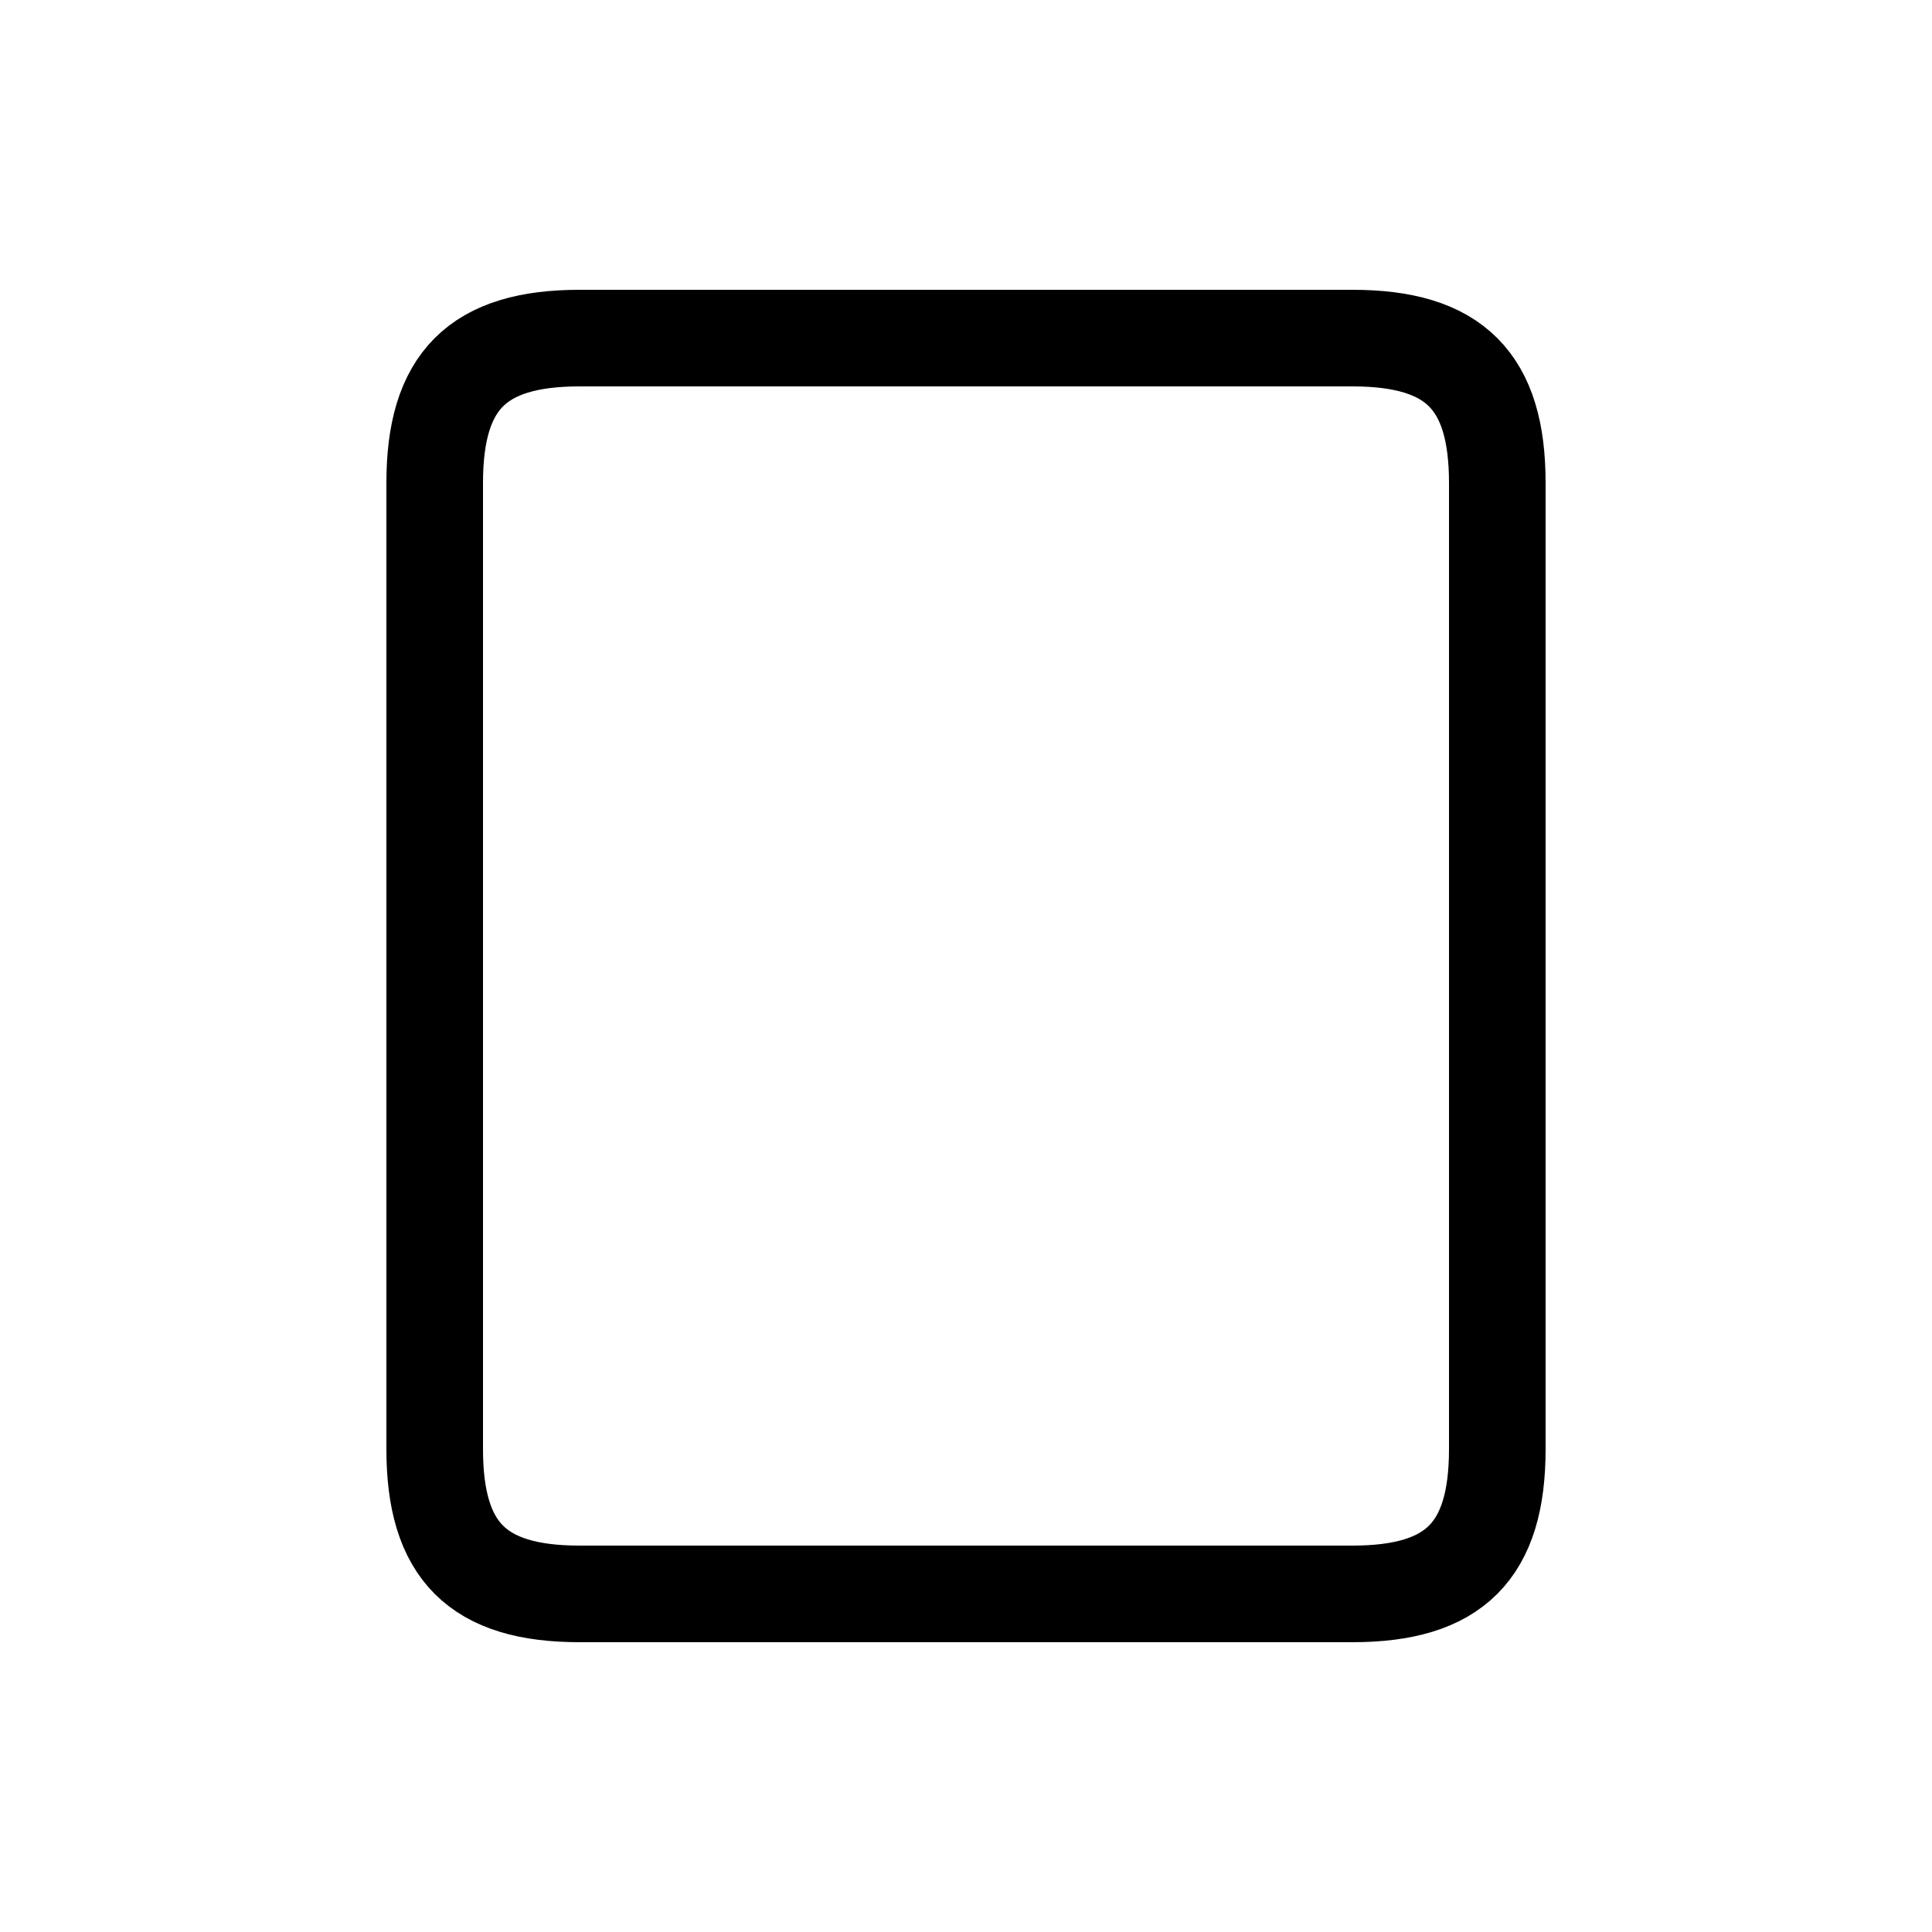
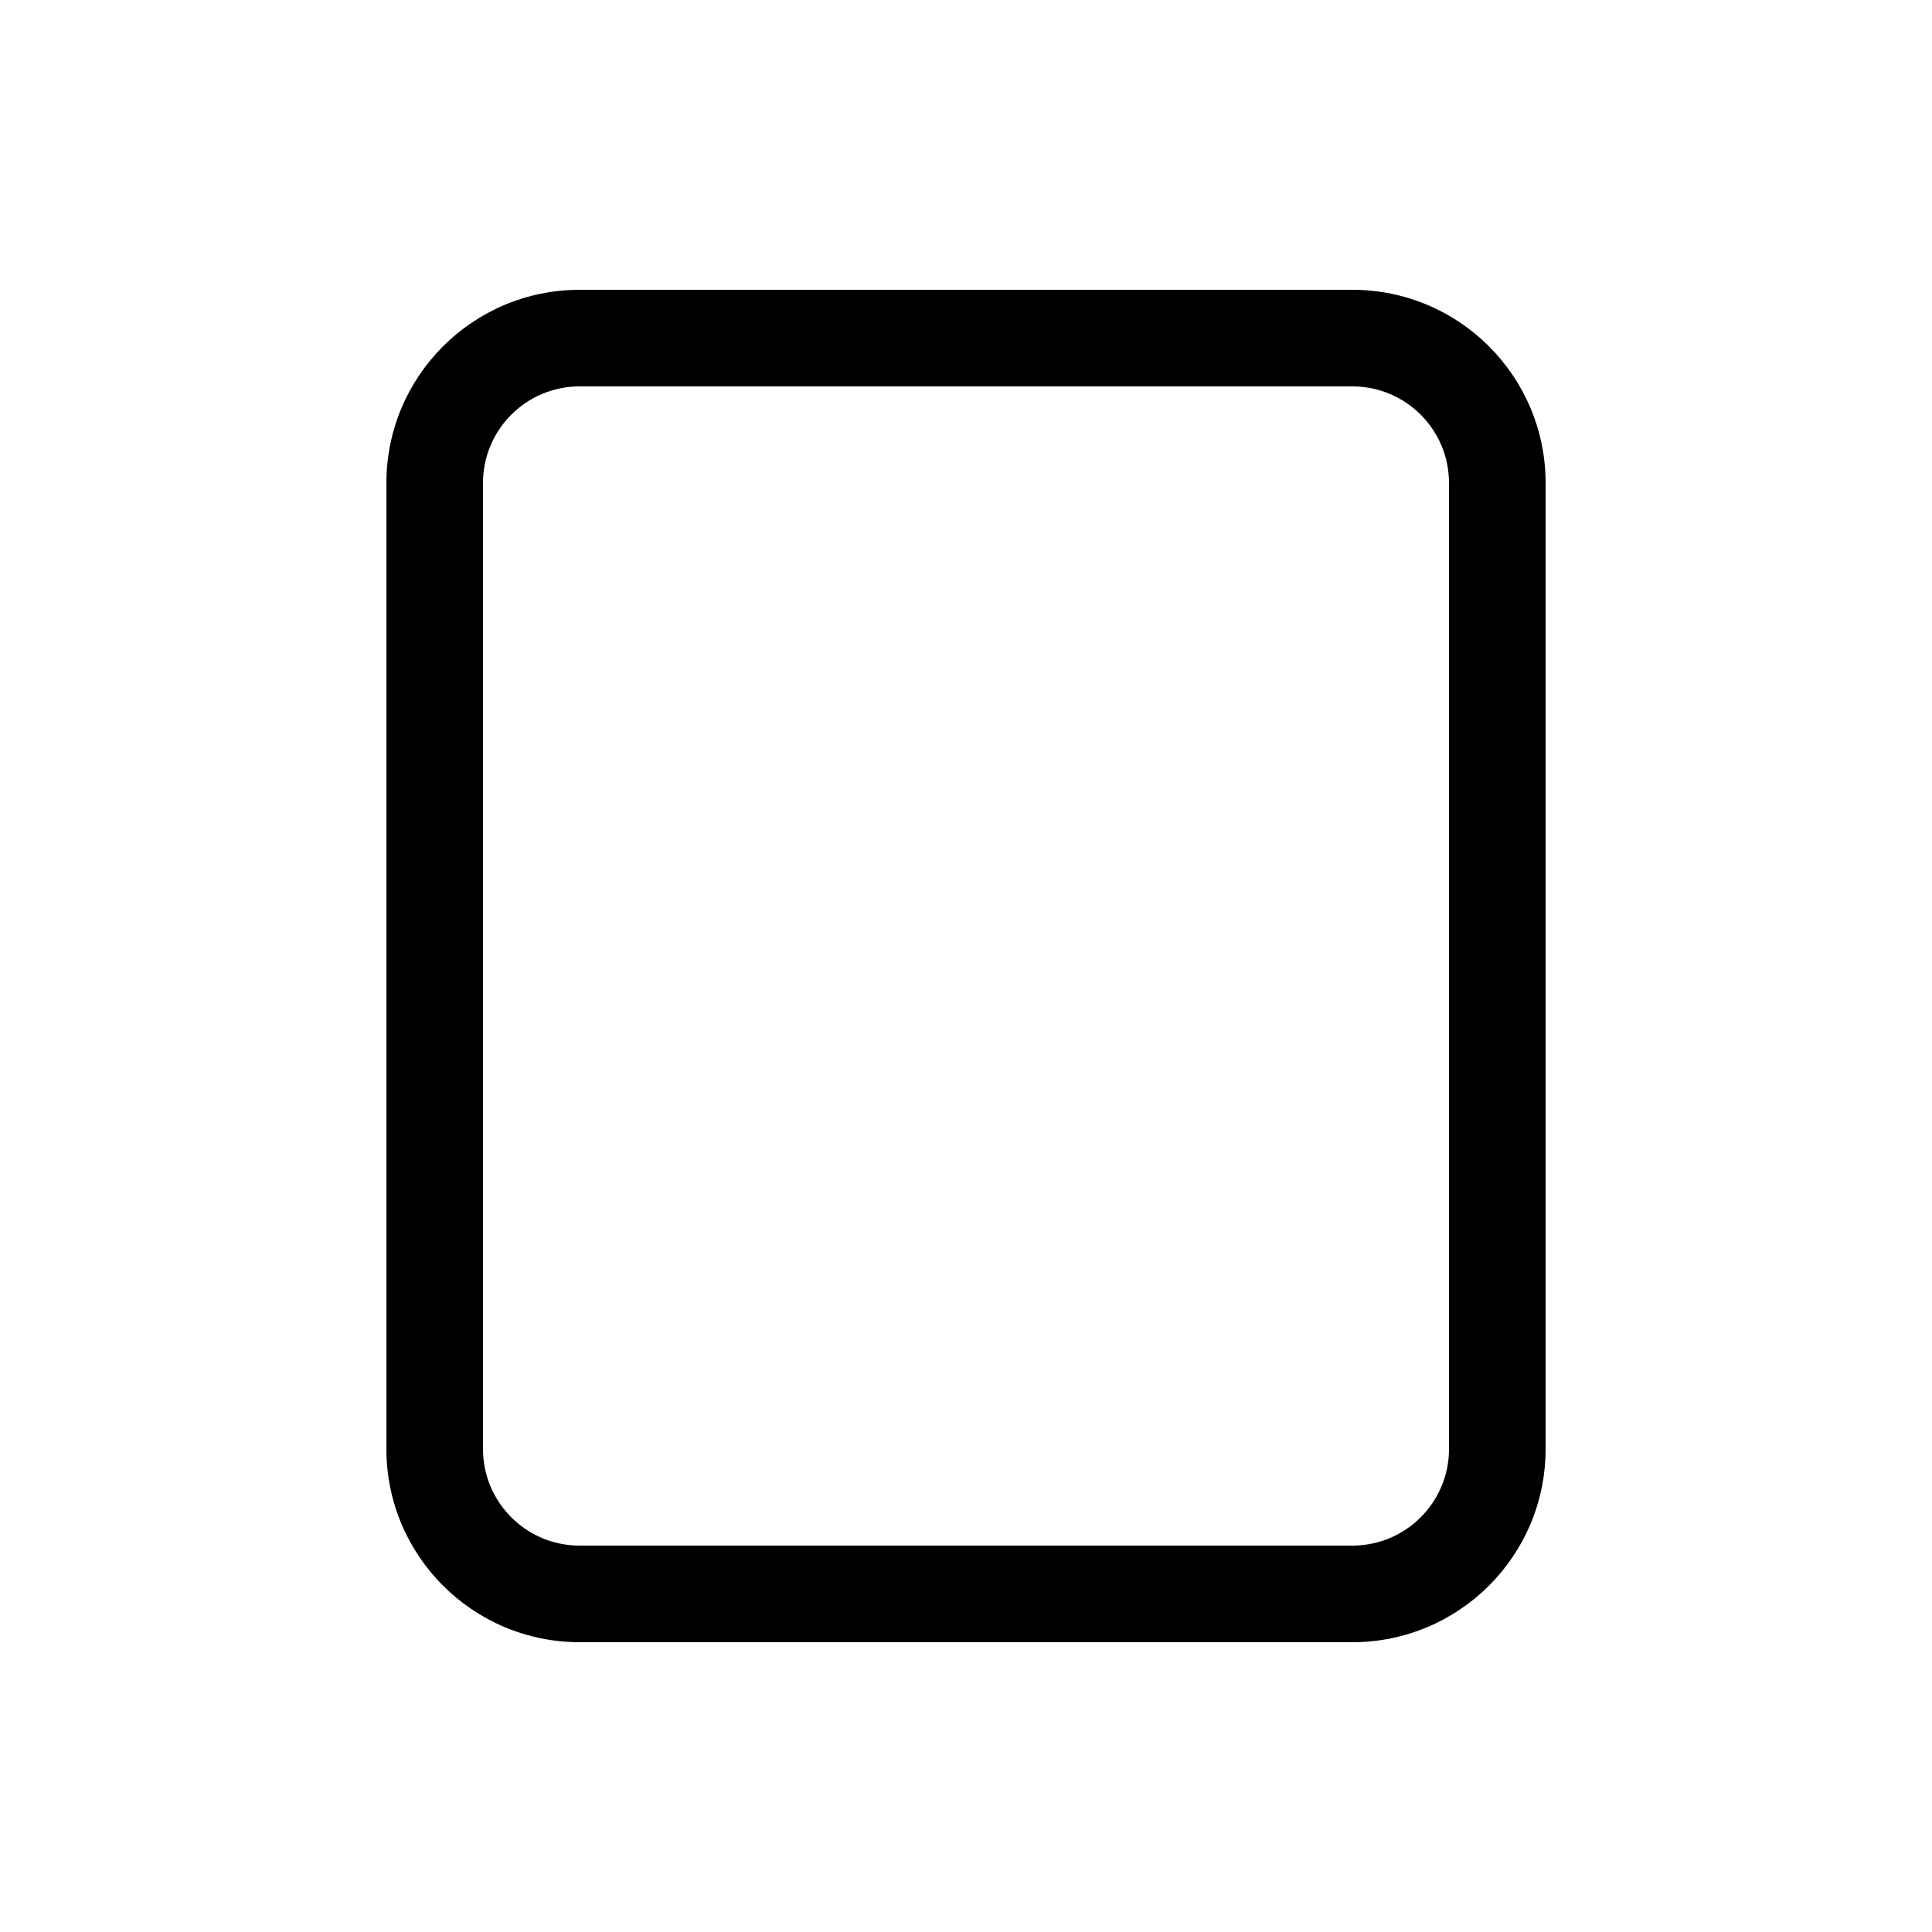
- <svg xmlns="http://www.w3.org/2000/svg" width="20" height="20" class="bi bi-document" viewBox="0 0 20 20">
-   <path fill="none" stroke="currentColor" d="M6 3.5c-1.057 0-1.5.443-1.5 1.5v10c0 1.057.443 1.5 1.5 1.5h8c1.057 0 1.5-.443 1.5-1.5V5c0-1.057-.443-1.5-1.5-1.5H6z" />
+ <svg xmlns="http://www.w3.org/2000/svg" width="20" height="20" fill="currentColor" class="bi bi-document" viewBox="0 0 20 20">
+   <path fill-rule="evenodd" d="M6 3h8a2 2 0 012 2v10a2 2 0 01-2 2H6a2 2 0 01-2-2V5a2 2 0 012-2zm0 1a1 1 0 00-1 1v10a1 1 0 001 1h8a1 1 0 001-1V5a1 1 0 00-1-1H6z" clip-rule="evenodd" />
</svg>
